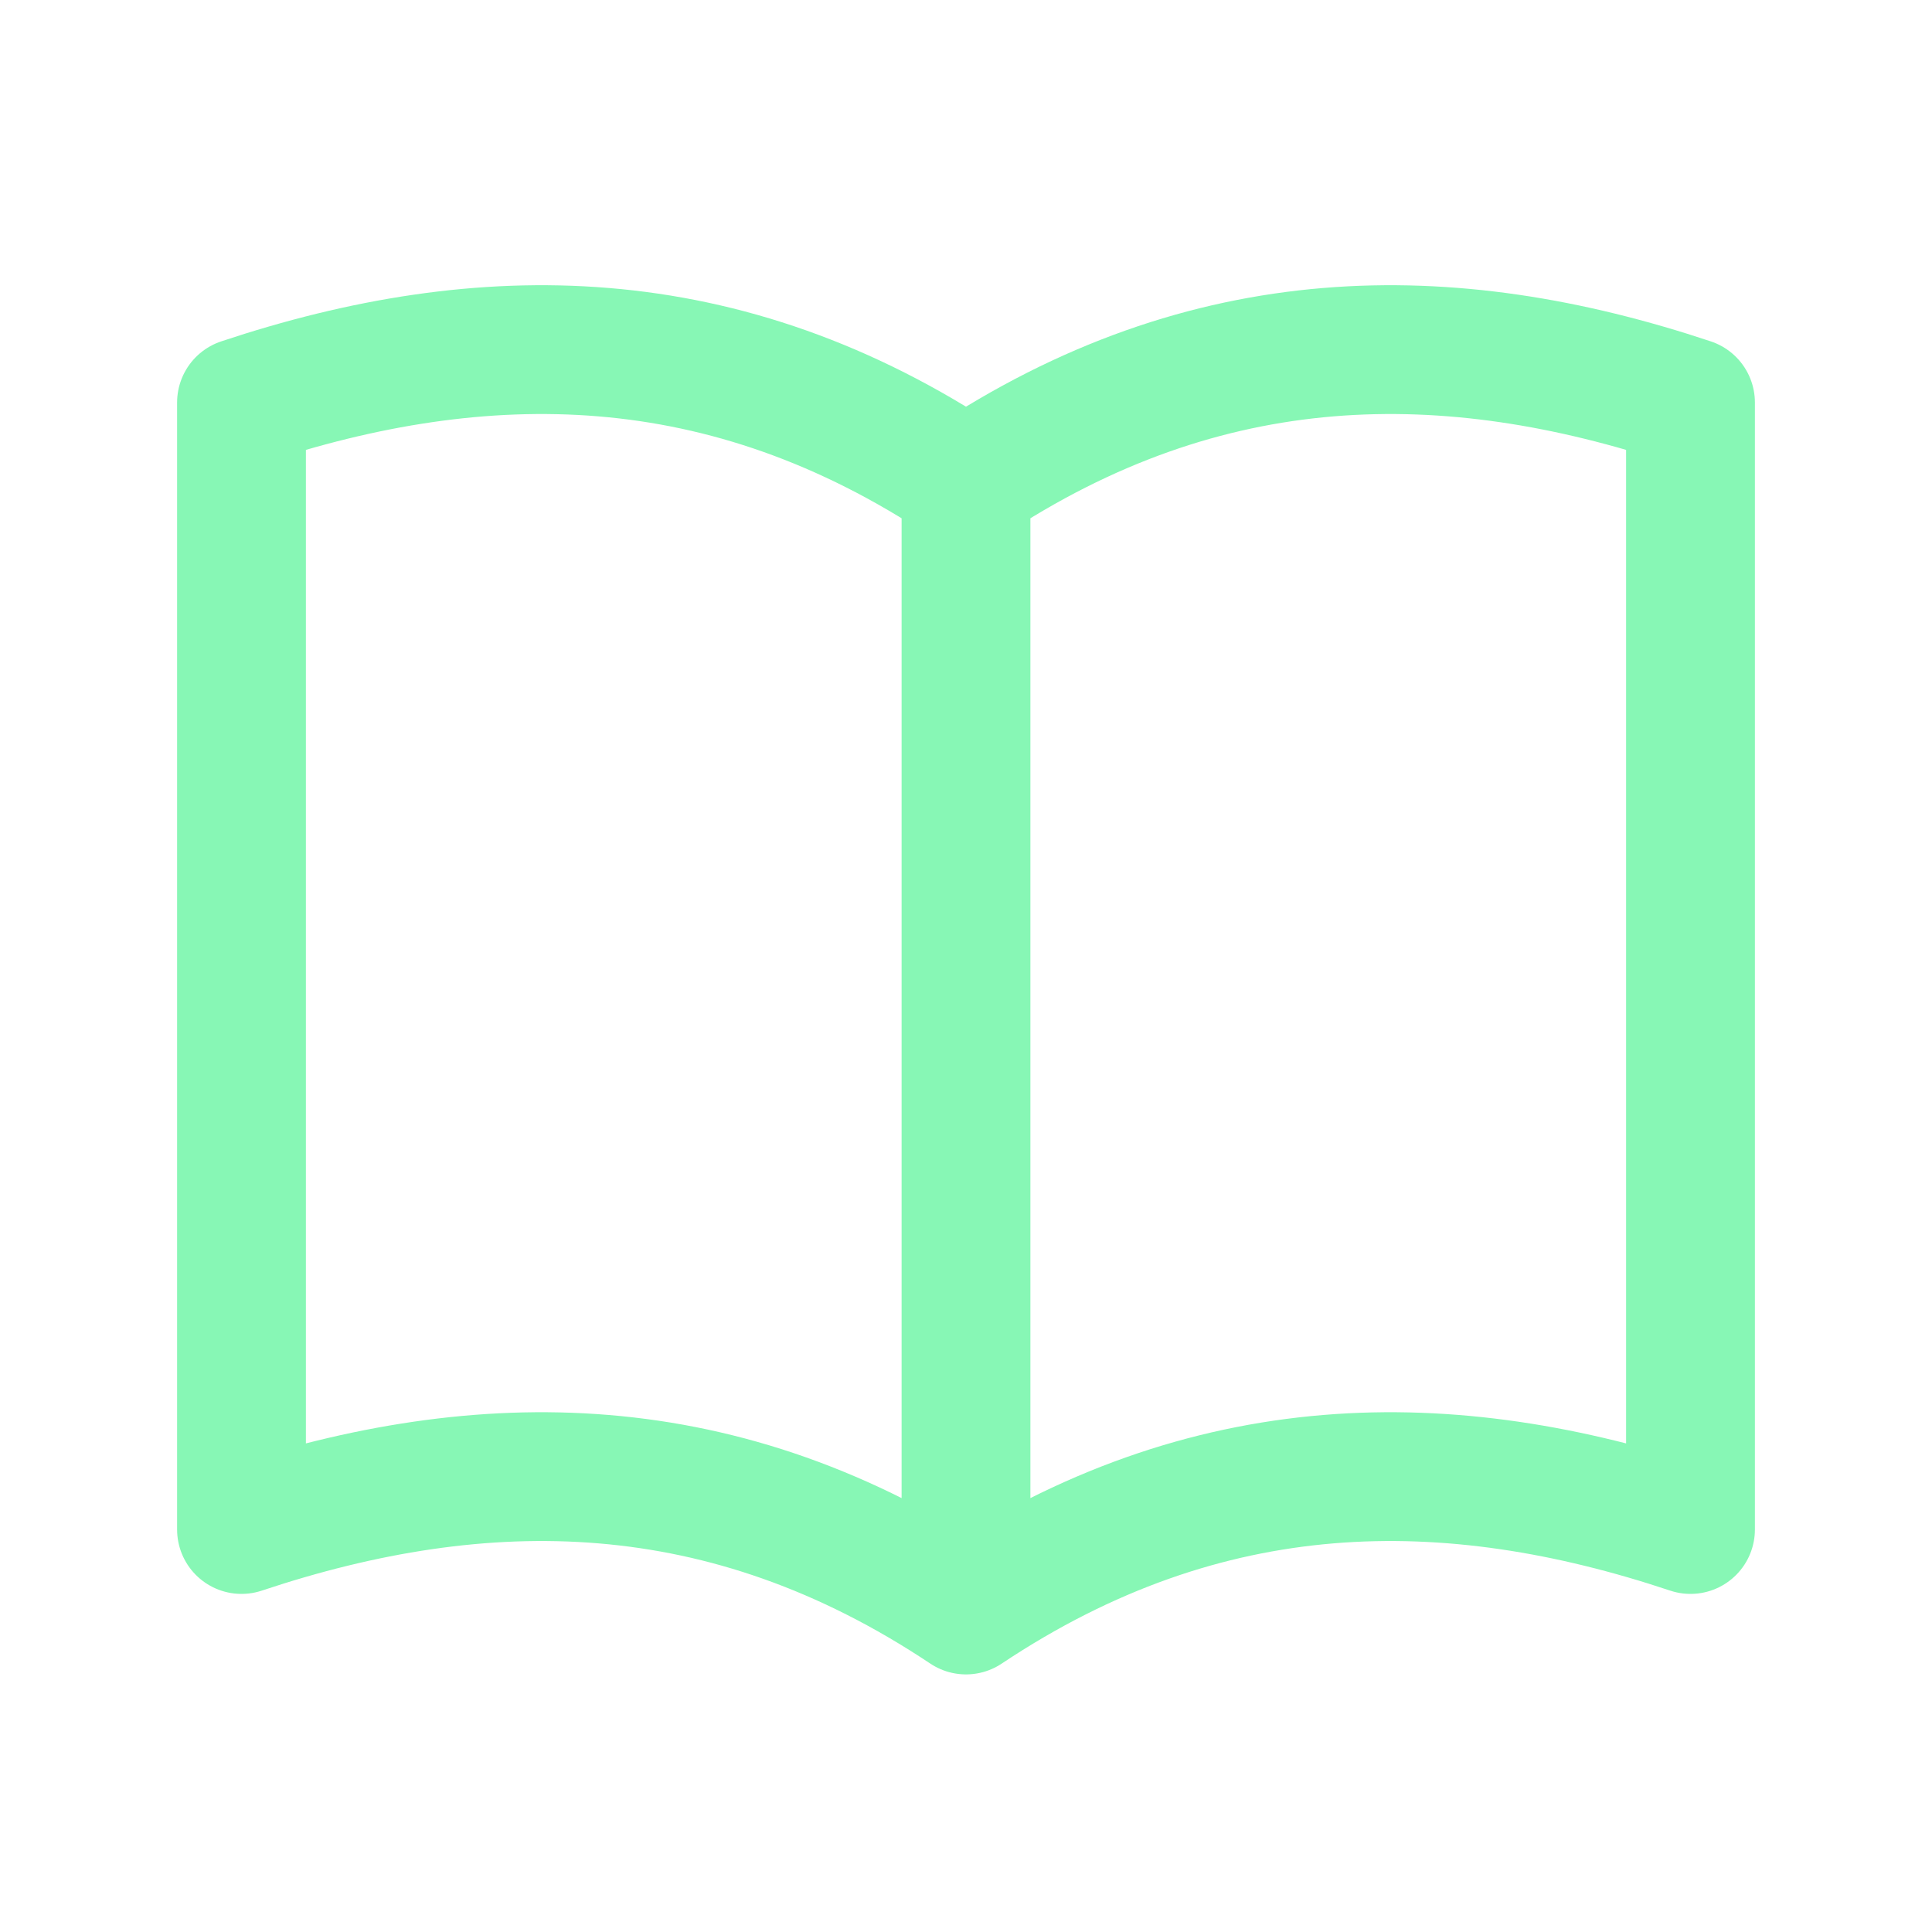
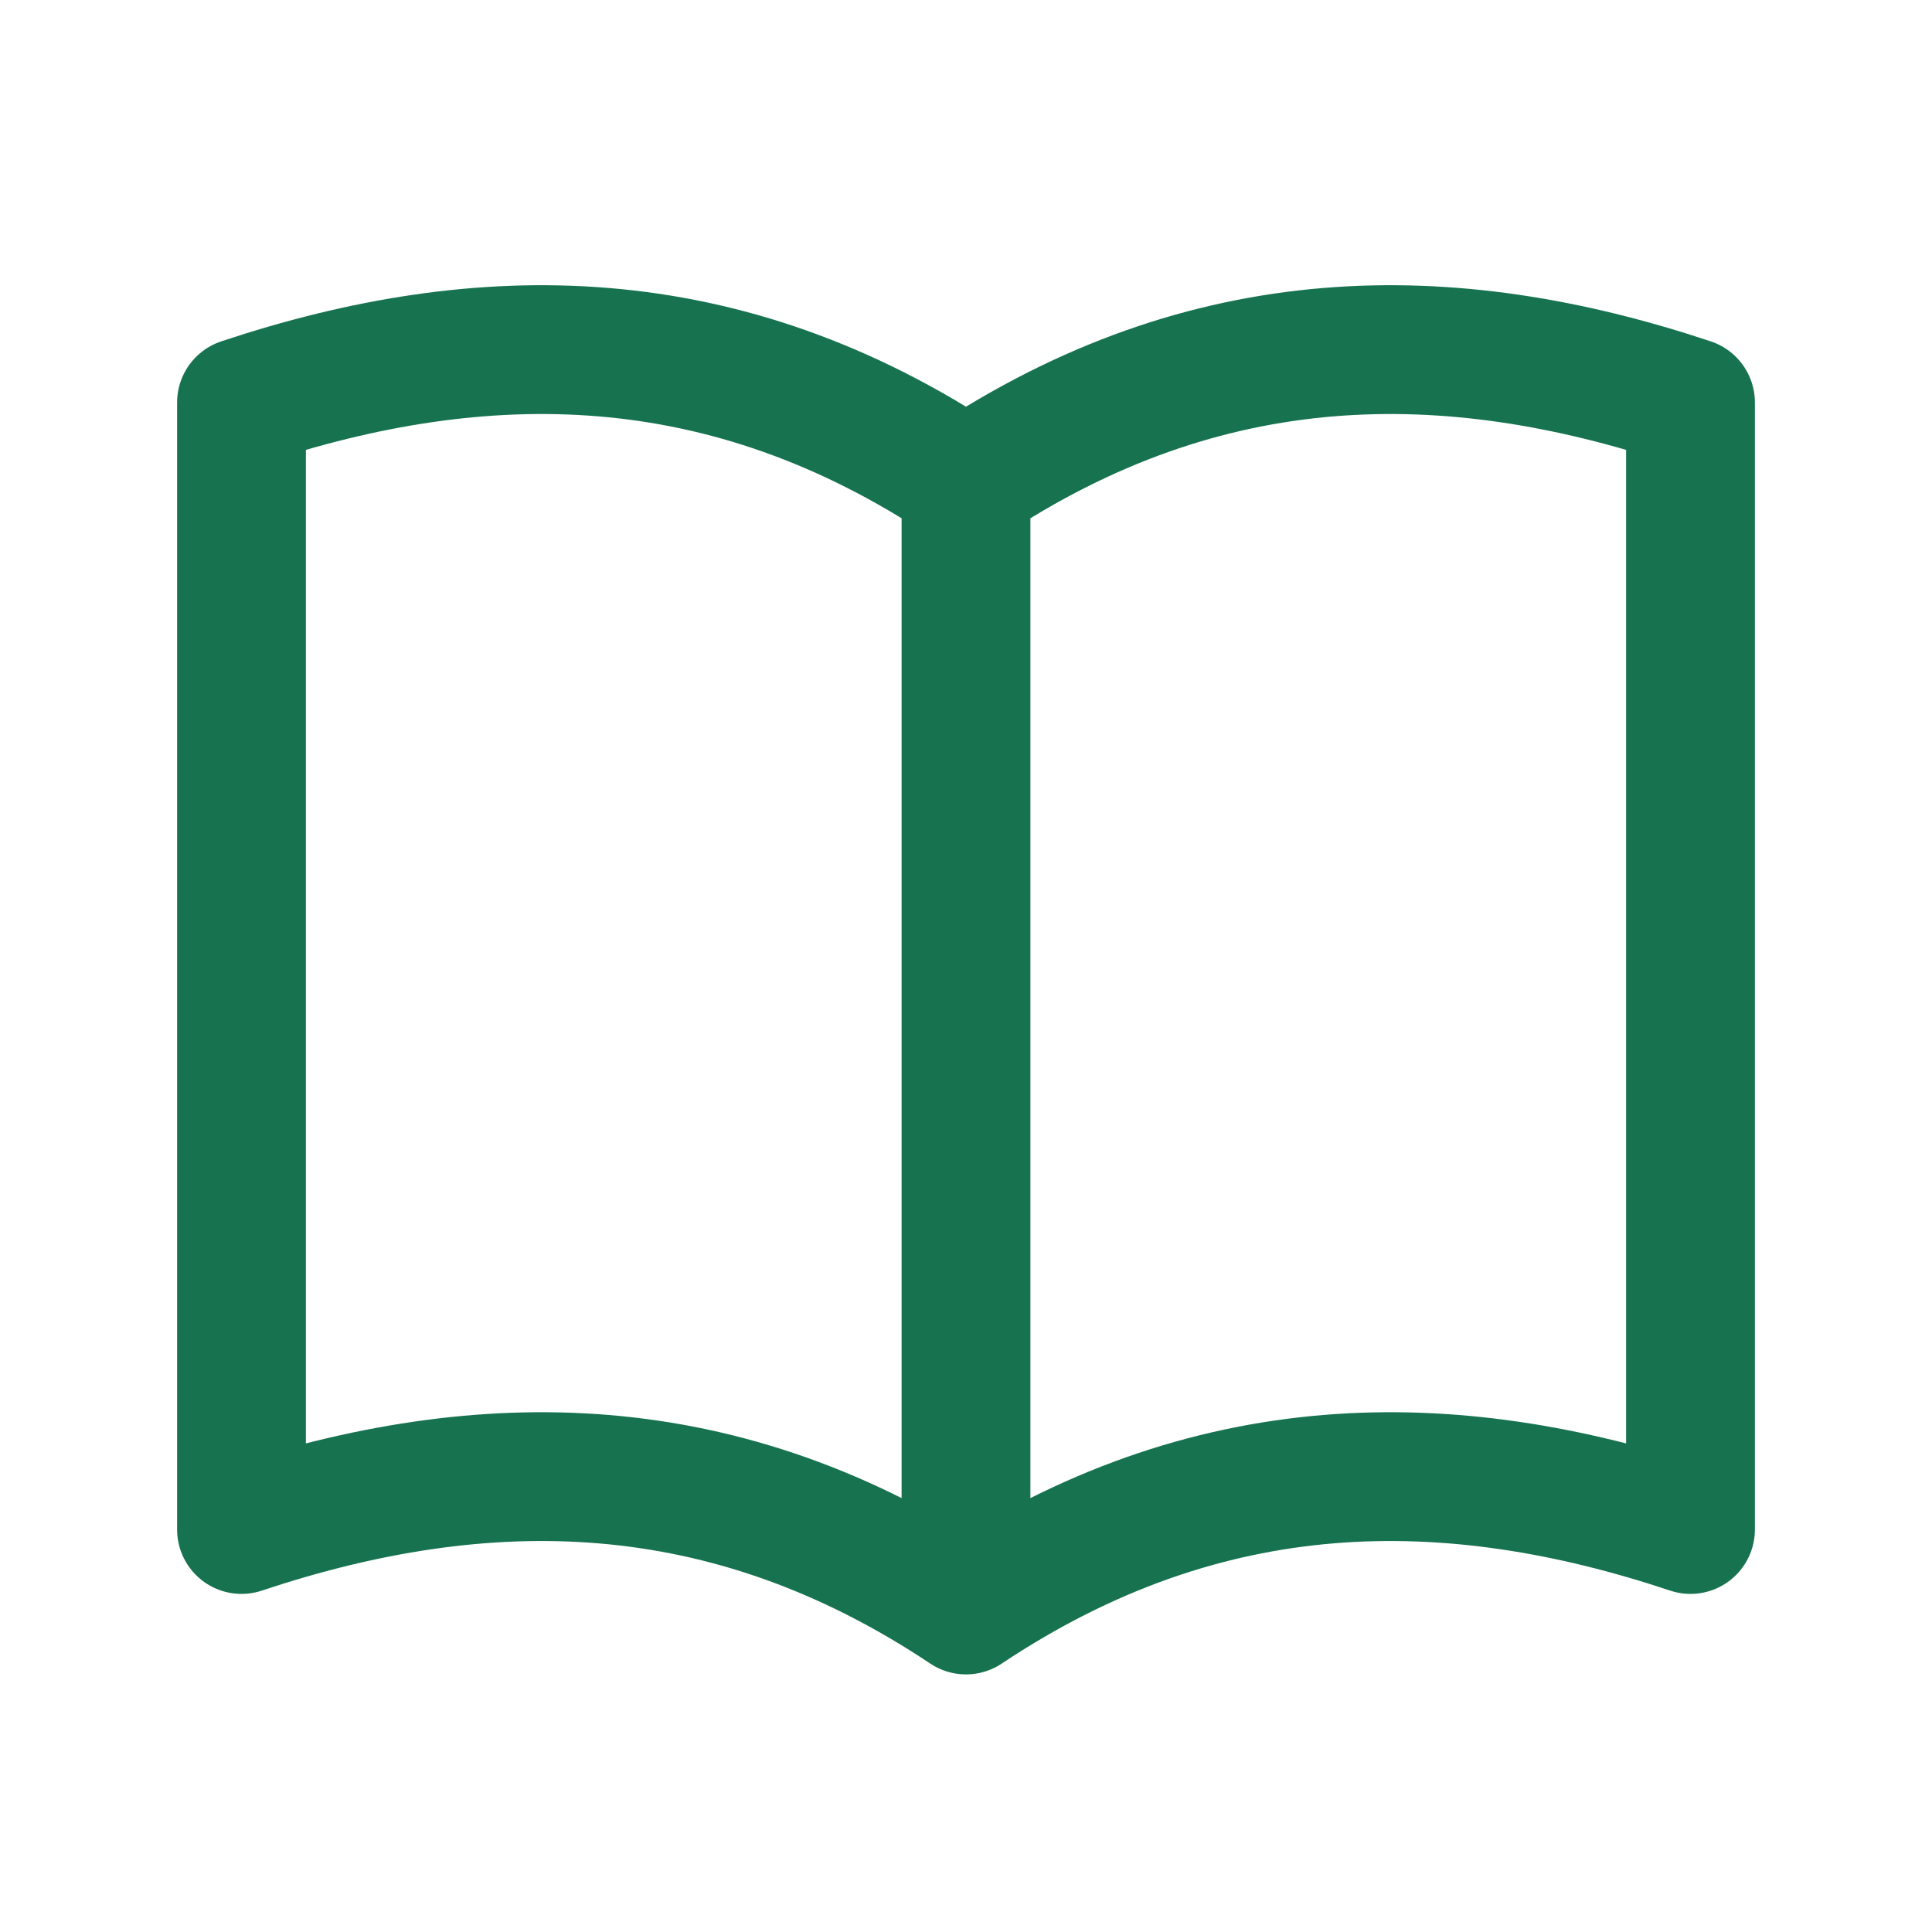
- <svg xmlns="http://www.w3.org/2000/svg" viewBox="0 0 24 24" fill="none" stroke="#87f7b5" stroke-width="1.6" stroke-linecap="round" stroke-linejoin="round">
+ <svg xmlns="http://www.w3.org/2000/svg" viewBox="0 0 24 24" fill="none" stroke="#17734f" stroke-width="1.6" stroke-linecap="round" stroke-linejoin="round">
  <path d="M12 6c-3-2-6-2-9-1v14c3-1 6-1 9 1m0-14c3-2 6-2 9-1v14c-3-1-6-1-9 1V6Z" />
</svg>
